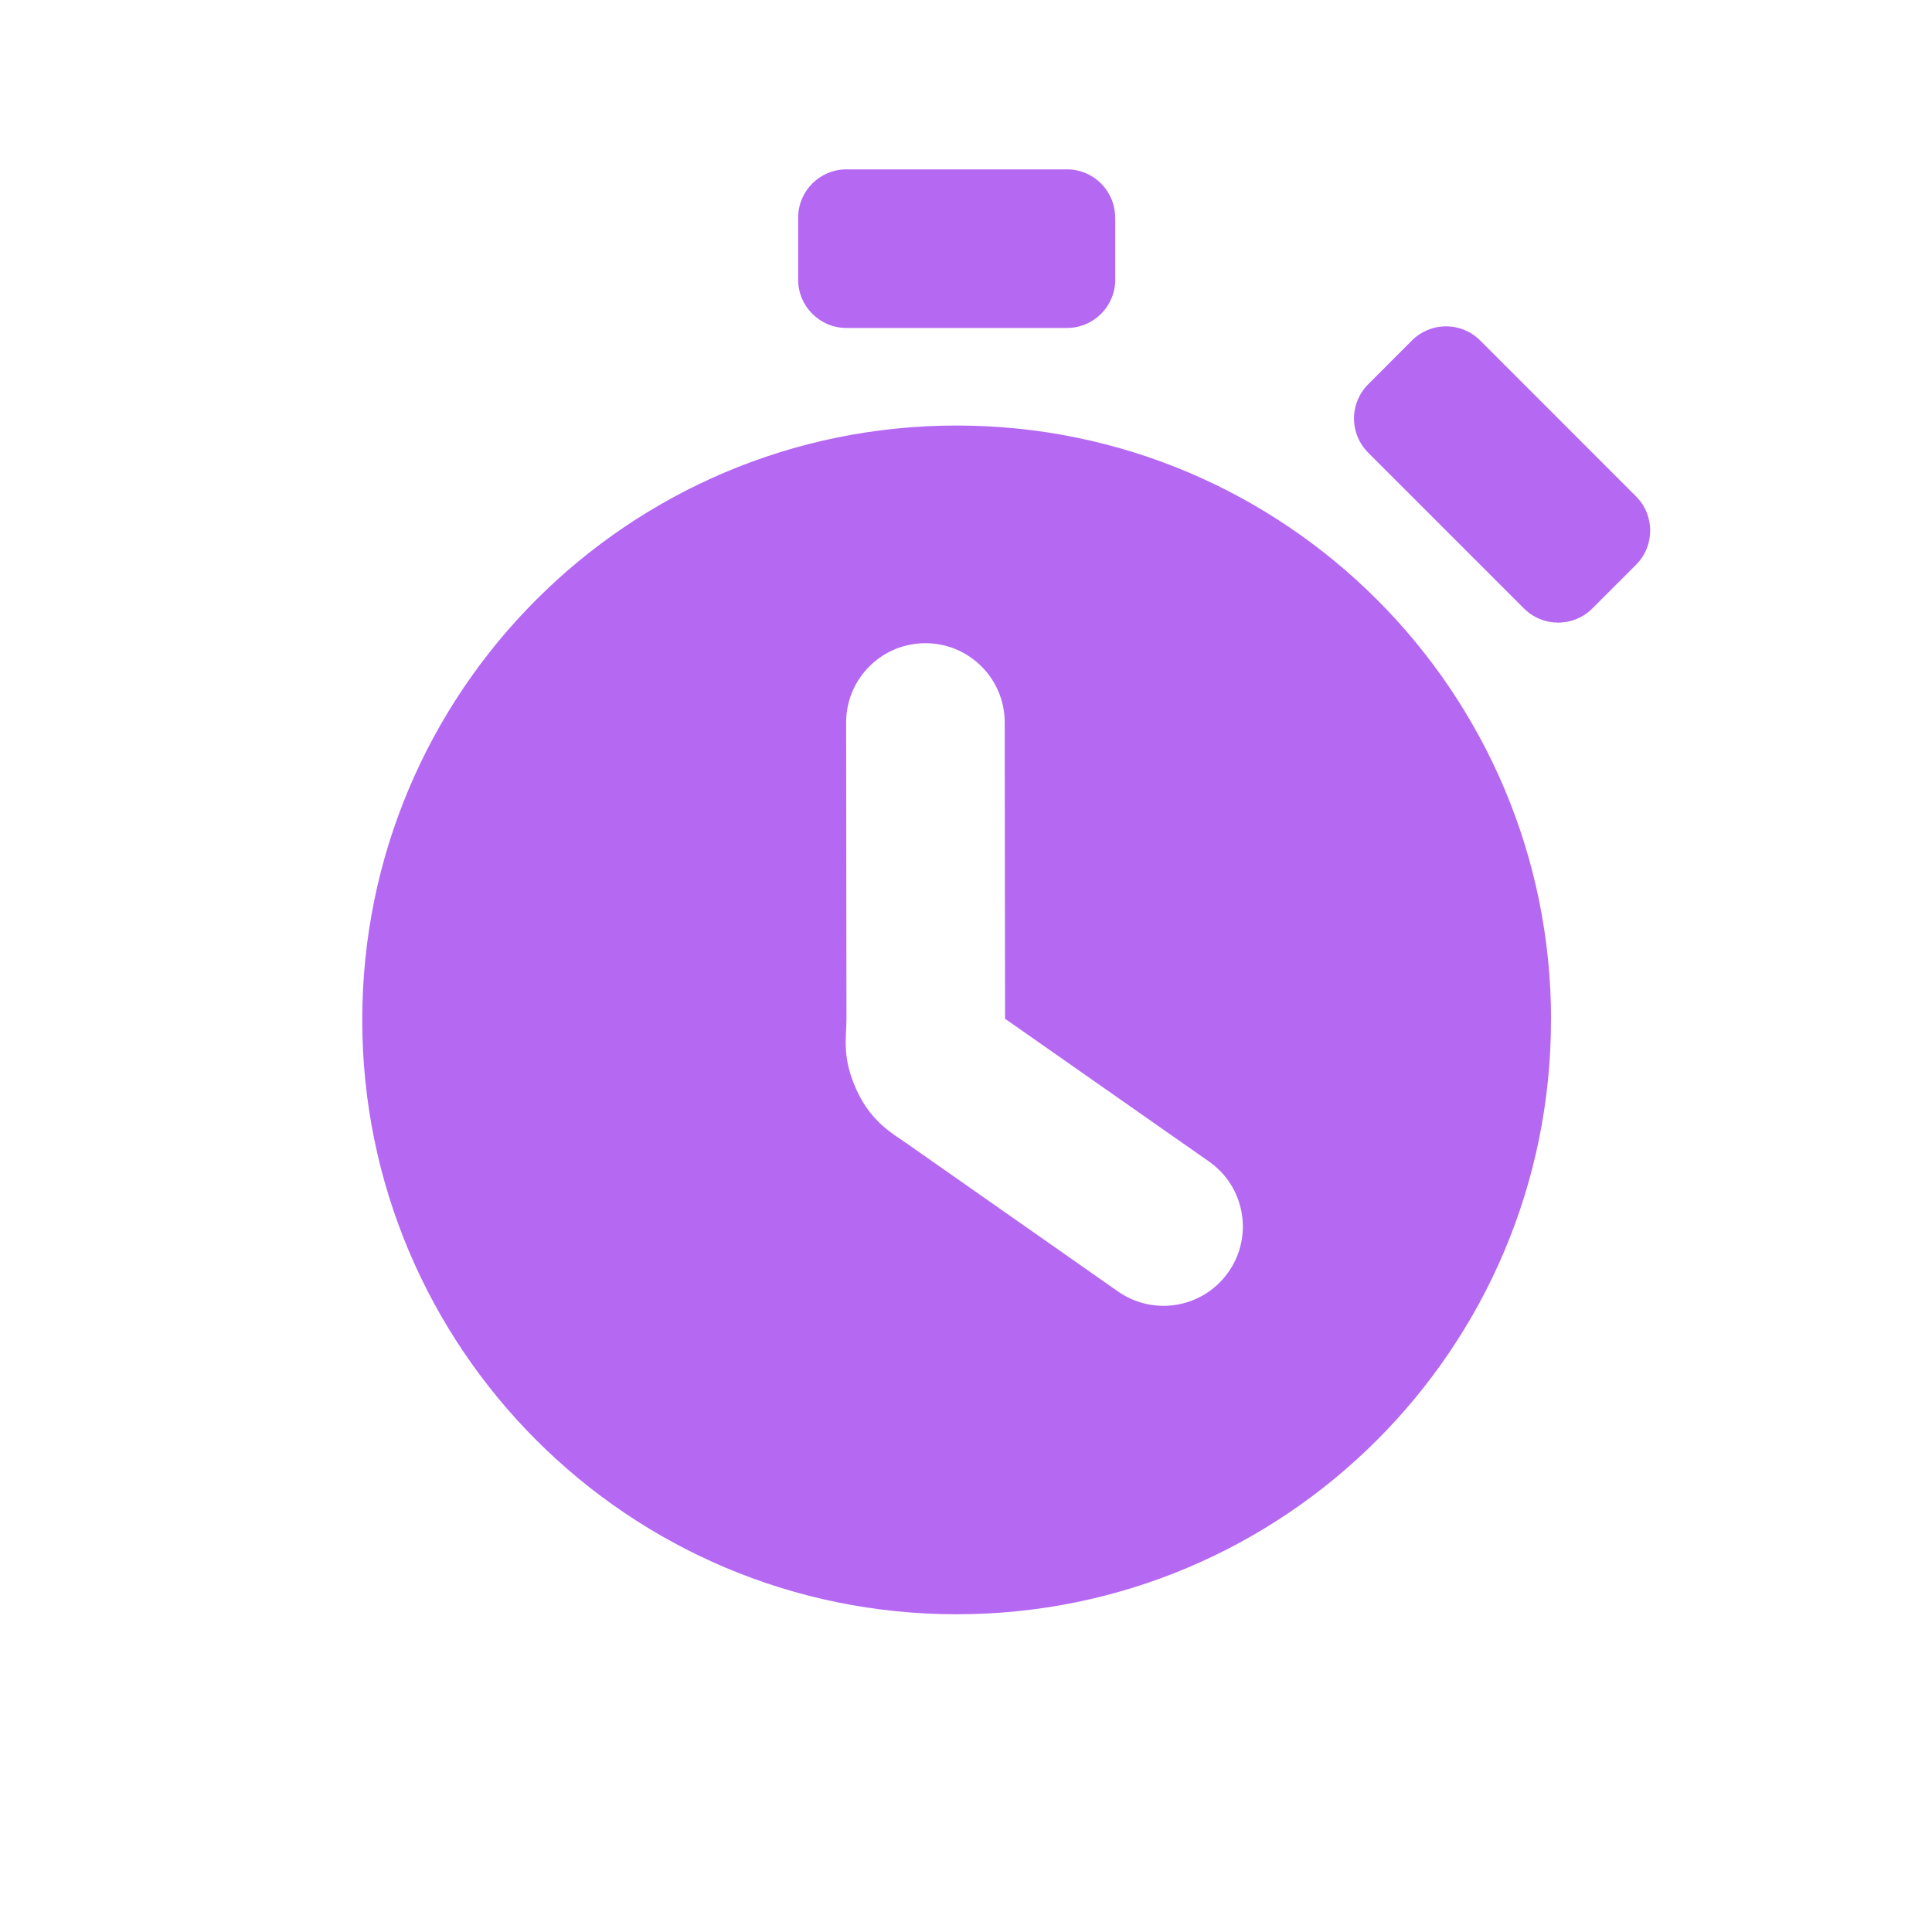
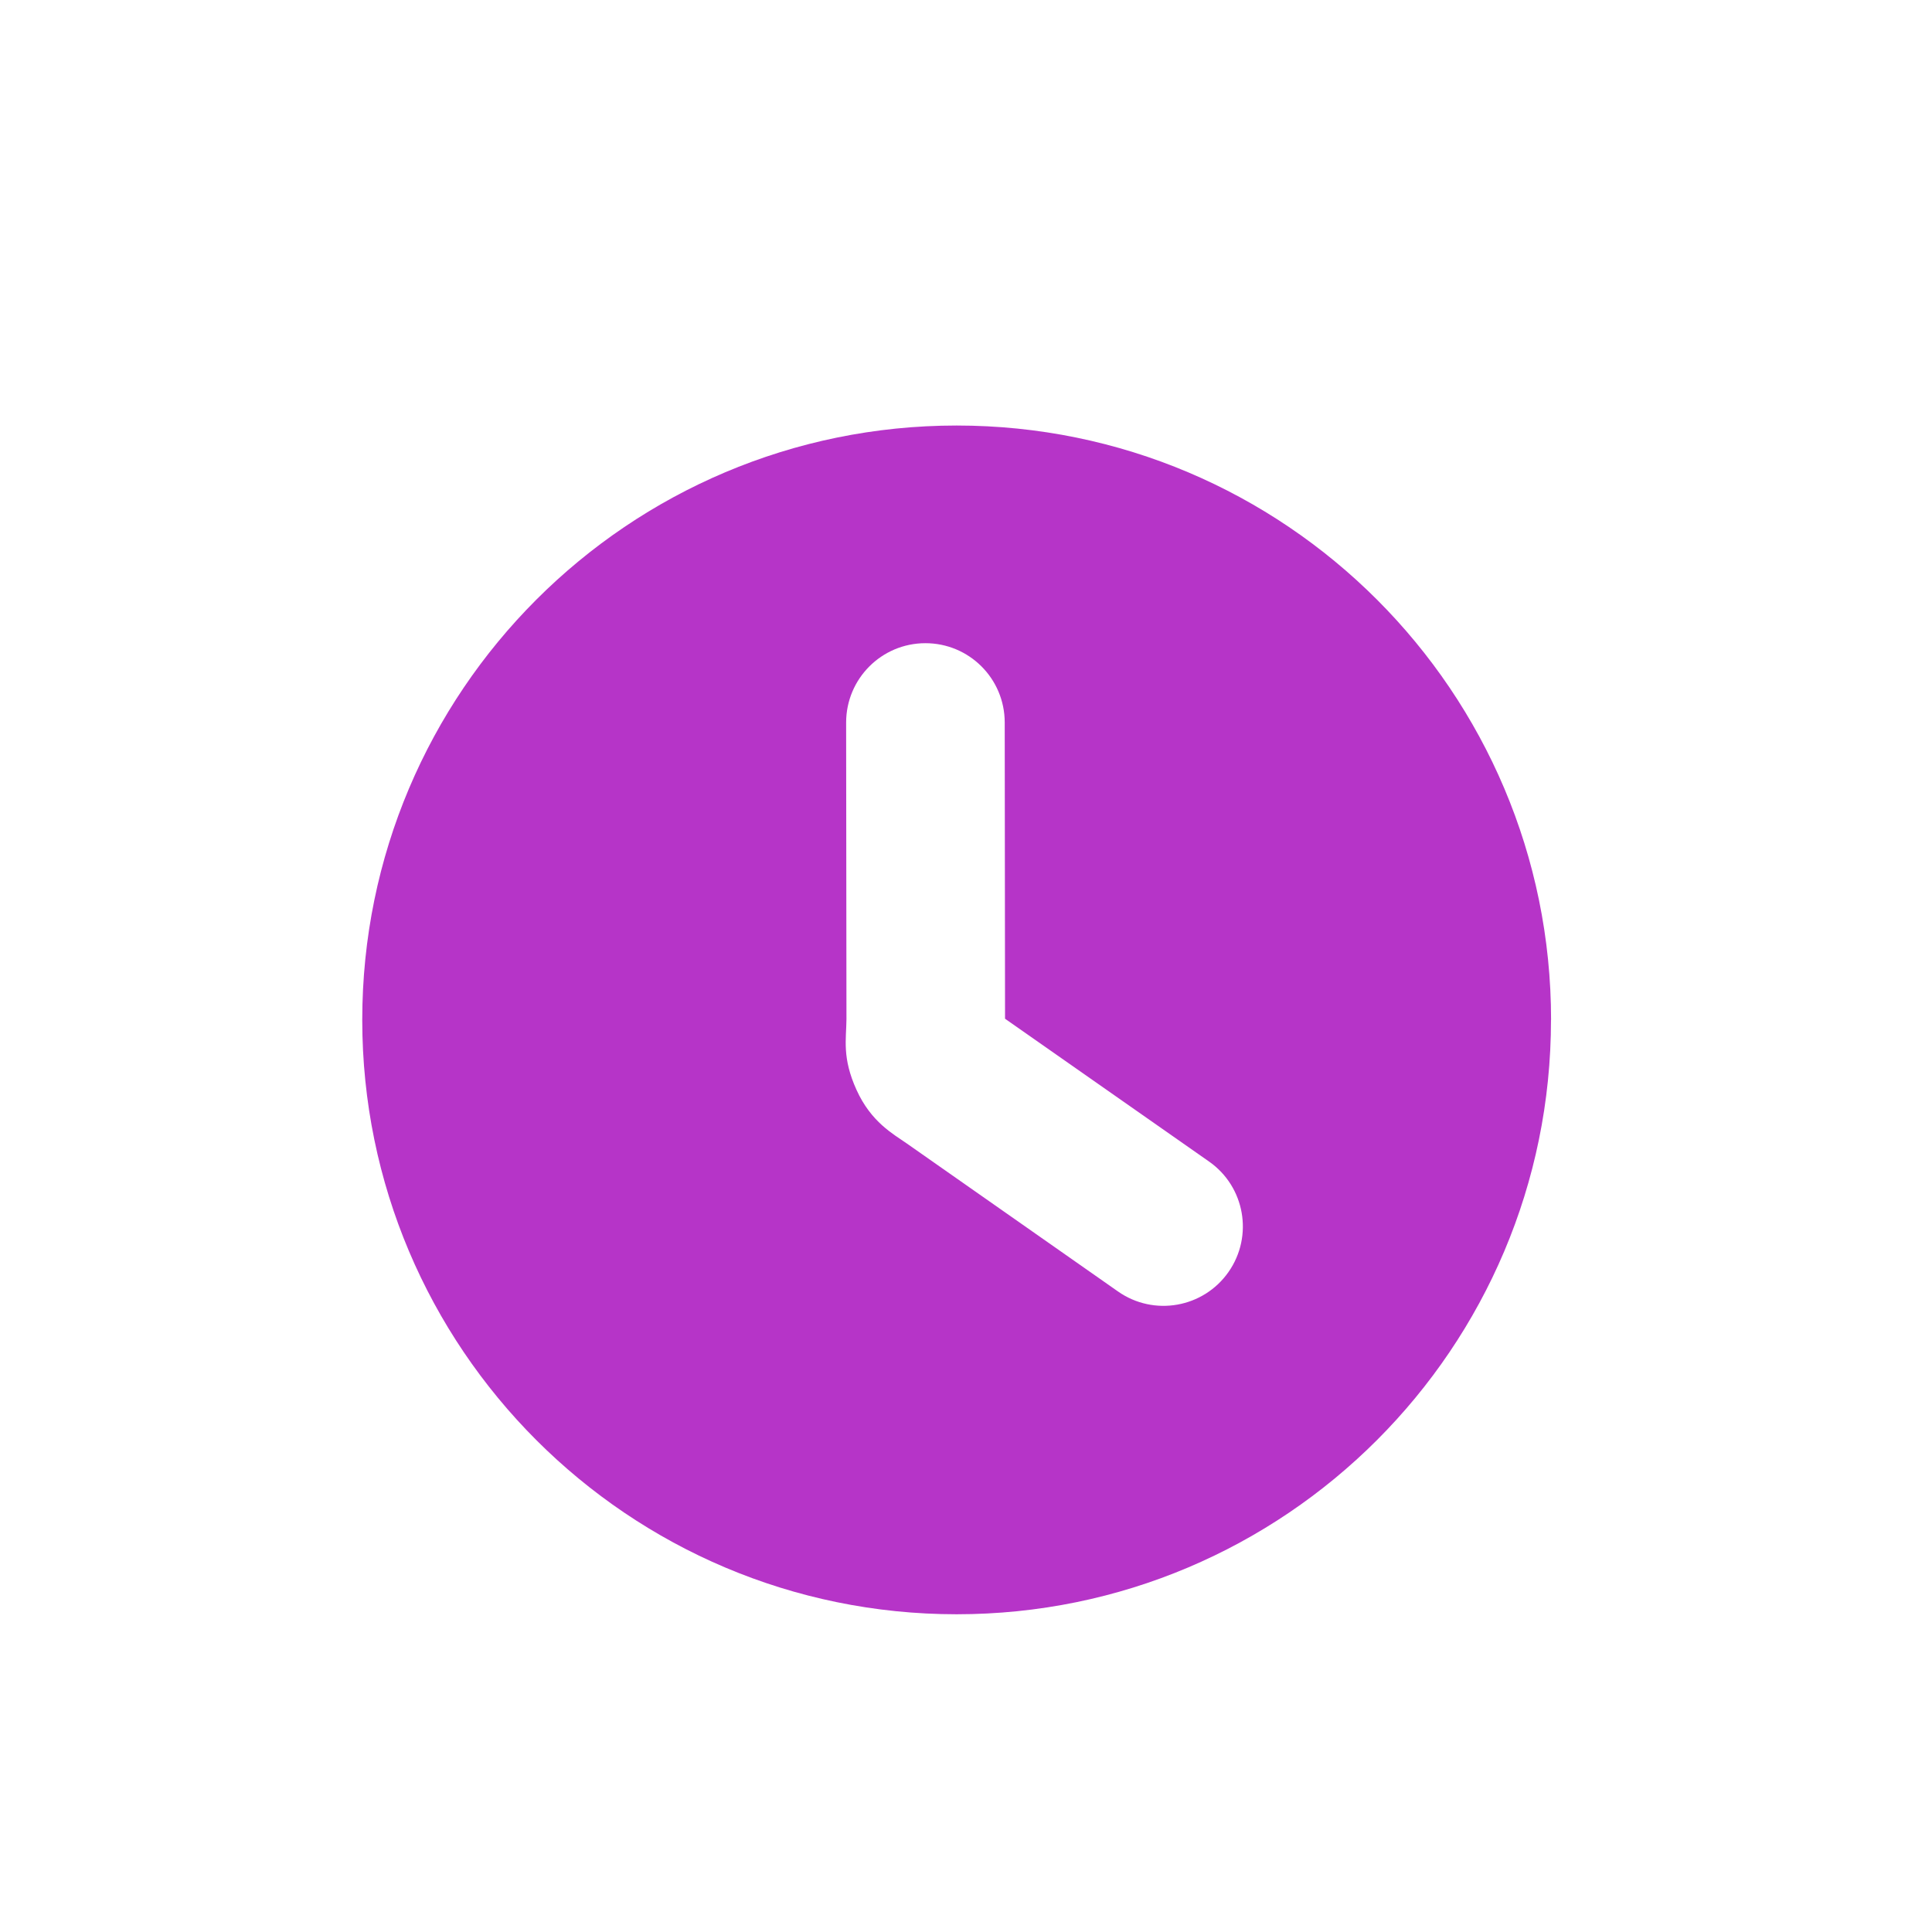
- <svg xmlns="http://www.w3.org/2000/svg" width="24" height="24" viewBox="0 0 24 24">
-   <path fill="#B568F2" d="M11.494 7.99a.985.985 0 0 0-.983.984l.004 3.688c-.002.248-.057.476.125.877.182.402.458.549.625.666l2.623 1.838a.985.985 0 0 0 1.373-.242.985.985 0 0 0-.242-1.372l-2.534-1.774-.004-3.683a.985.985 0 0 0-.987-.982m8.83-.975-.544.544a.6.6 0 0 1-.848 0l-1.936-1.936a.6.6 0 0 1 0-.849l.543-.544a.6.6 0 0 1 .849 0l1.936 1.937a.6.6 0 0 1 0 .848m-6.47-4.31v.769a.6.6 0 0 1-.6.6h-2.739a.6.6 0 0 1-.6-.6v-.77a.6.6 0 0 1 .6-.6h2.738c.333 0 .6.268.6.6m5.414 9.965a7.384 7.384 0 0 1-7.384 7.384A7.384 7.384 0 0 1 4.5 12.67a7.384 7.384 0 0 1 7.384-7.384 7.384 7.384 0 0 1 7.384 7.384" />
+ <svg xmlns="http://www.w3.org/2000/svg" width="24" height="24" viewBox="0 0 24 24" version="1.1" id="svg1">
+   <defs id="defs1" />
+   <path fill="#c88afa" d="m 11.494,7.99 c -0.543,0.001 -0.982,0.441 -0.983,0.984 l 0.004,3.688 c -0.002,0.248 -0.057,0.476 0.125,0.877 0.182,0.402 0.458,0.549 0.625,0.666 l 2.623,1.838 c 0.446,0.313 1.061,0.204 1.373,-0.242 0.312,-0.446 0.204,-1.06 -0.242,-1.372 L 12.485,12.655 12.481,8.972 C 12.479,8.428 12.038,7.989 11.494,7.99 m 7.773,4.679 c 0,4.078 -3.306,7.384 -7.384,7.384 C 7.806,20.052 4.501,16.747 4.5,12.67 c 0,-4.078 3.306,-7.384 7.384,-7.384 4.078,0 7.384,3.306 7.384,7.384" id="path1" style="fill:#b634c8;fill-opacity:1" />
</svg>
